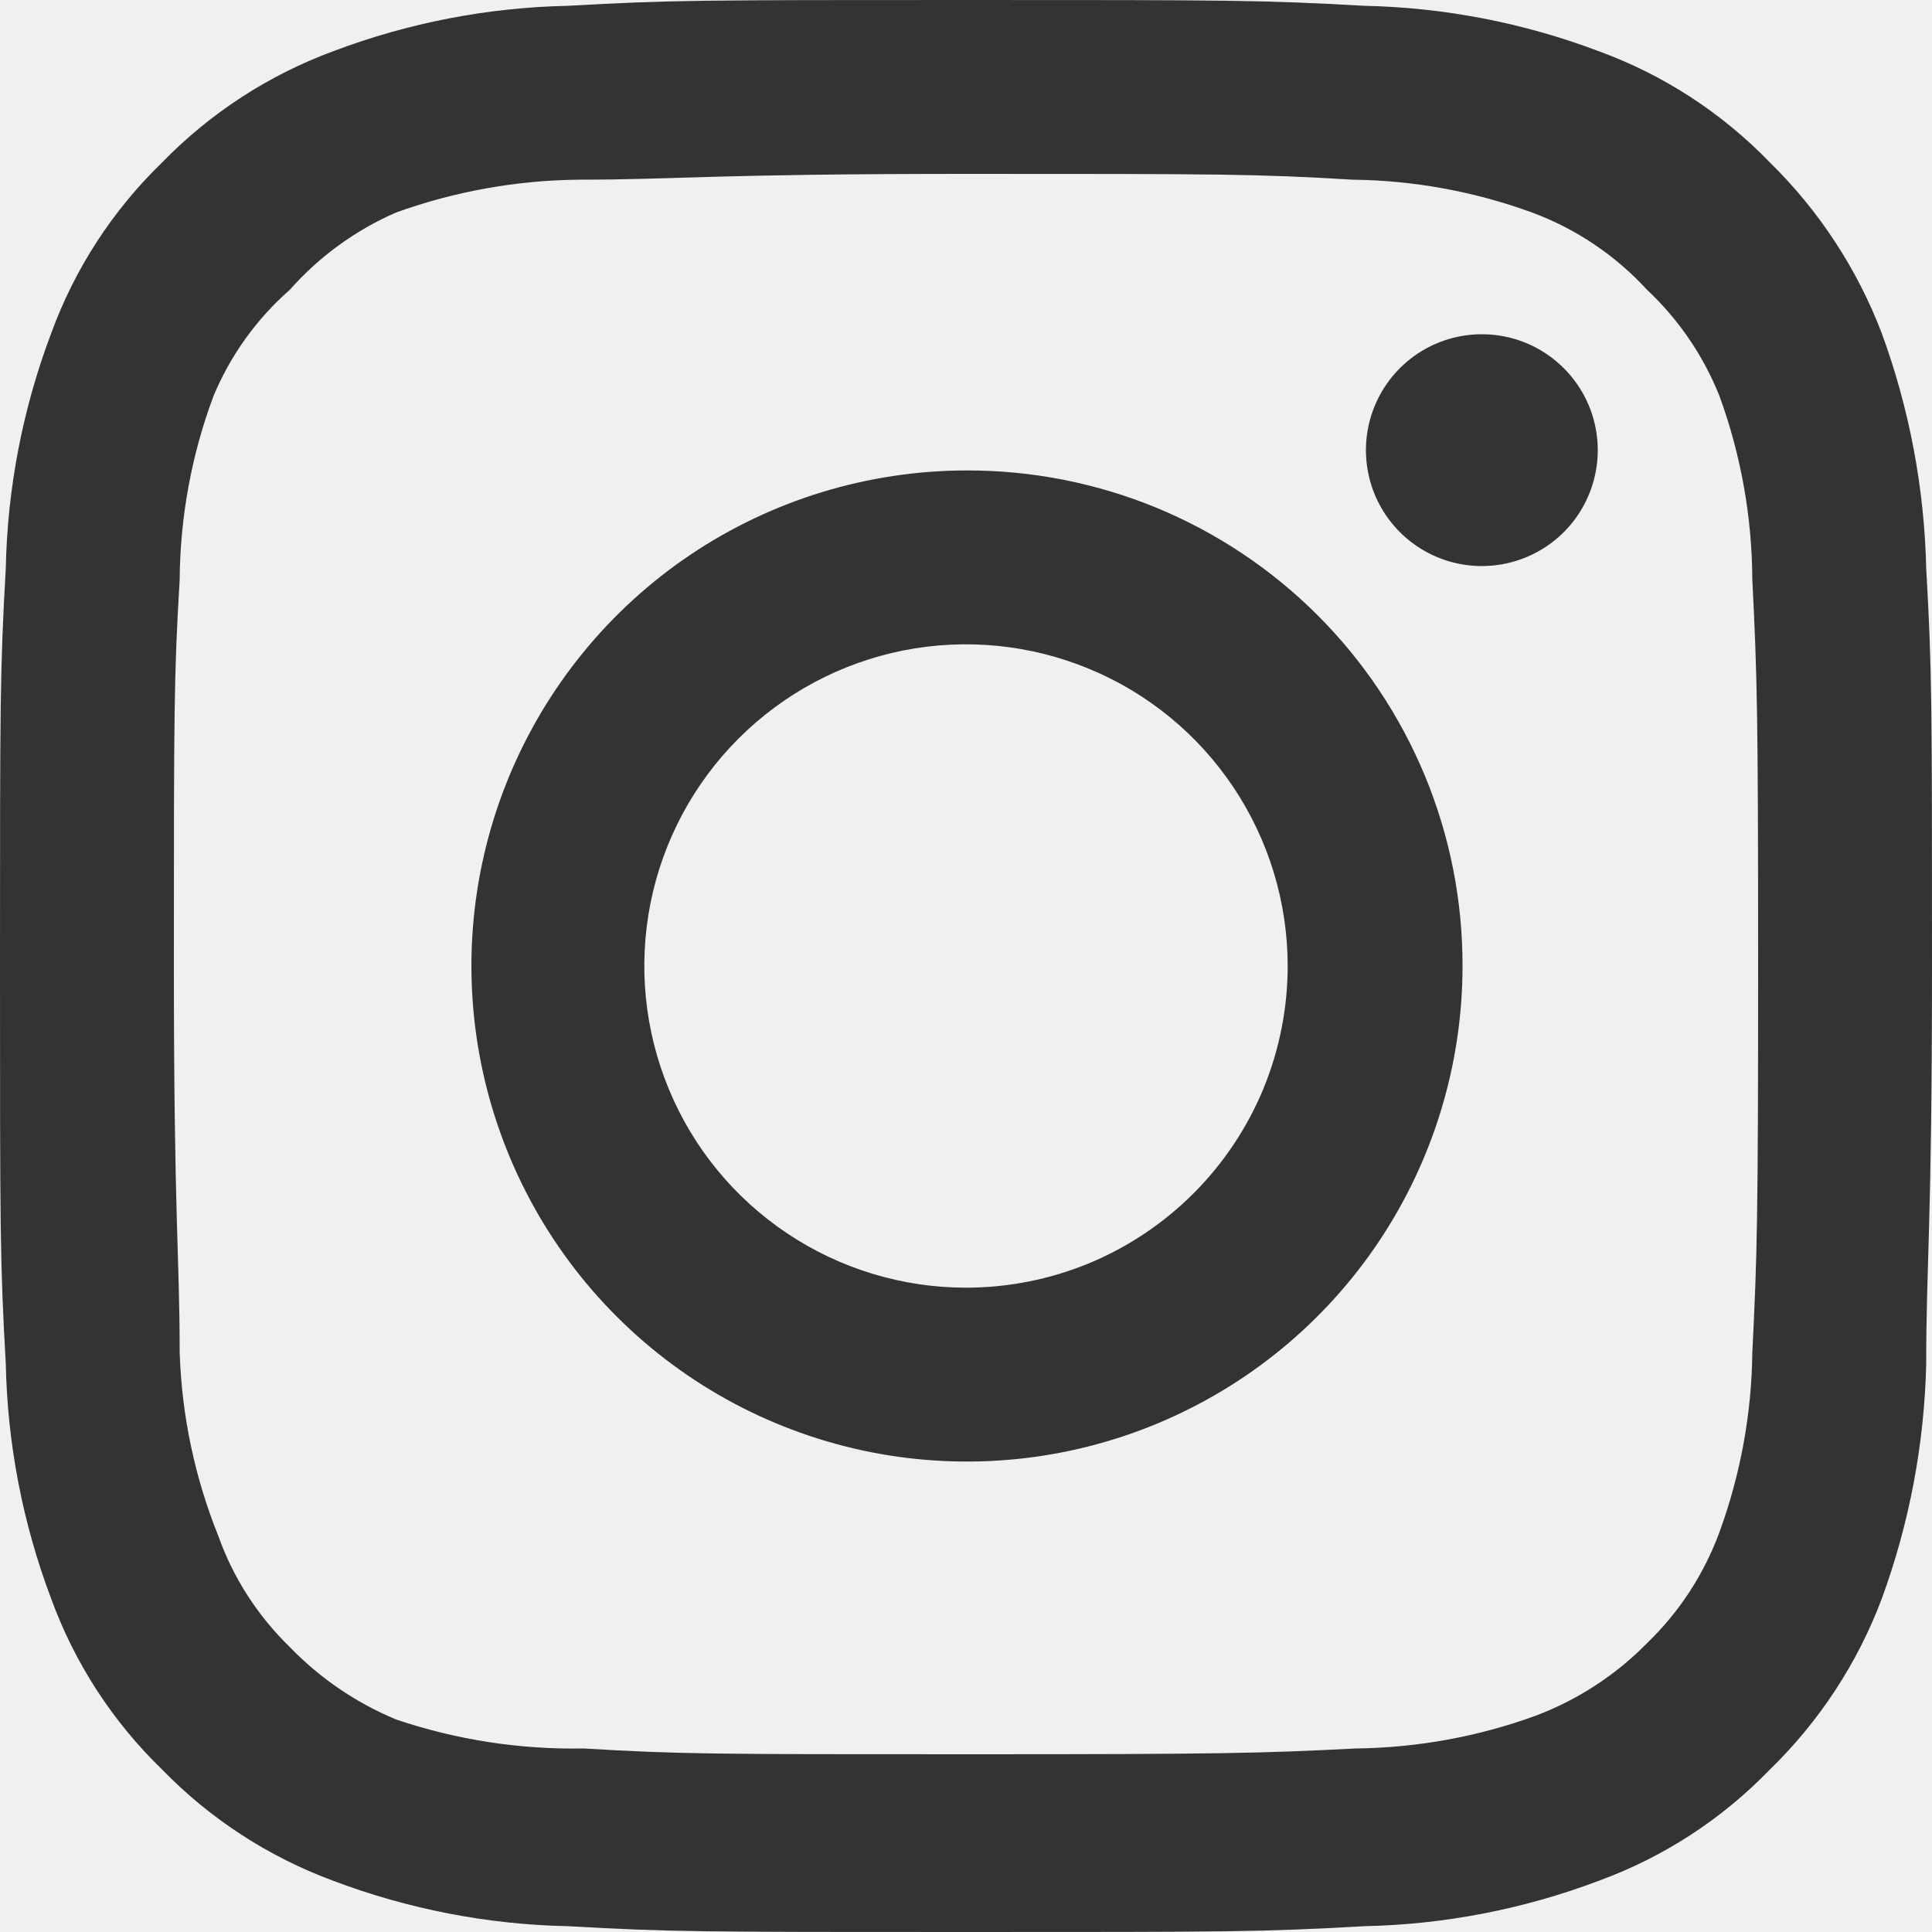
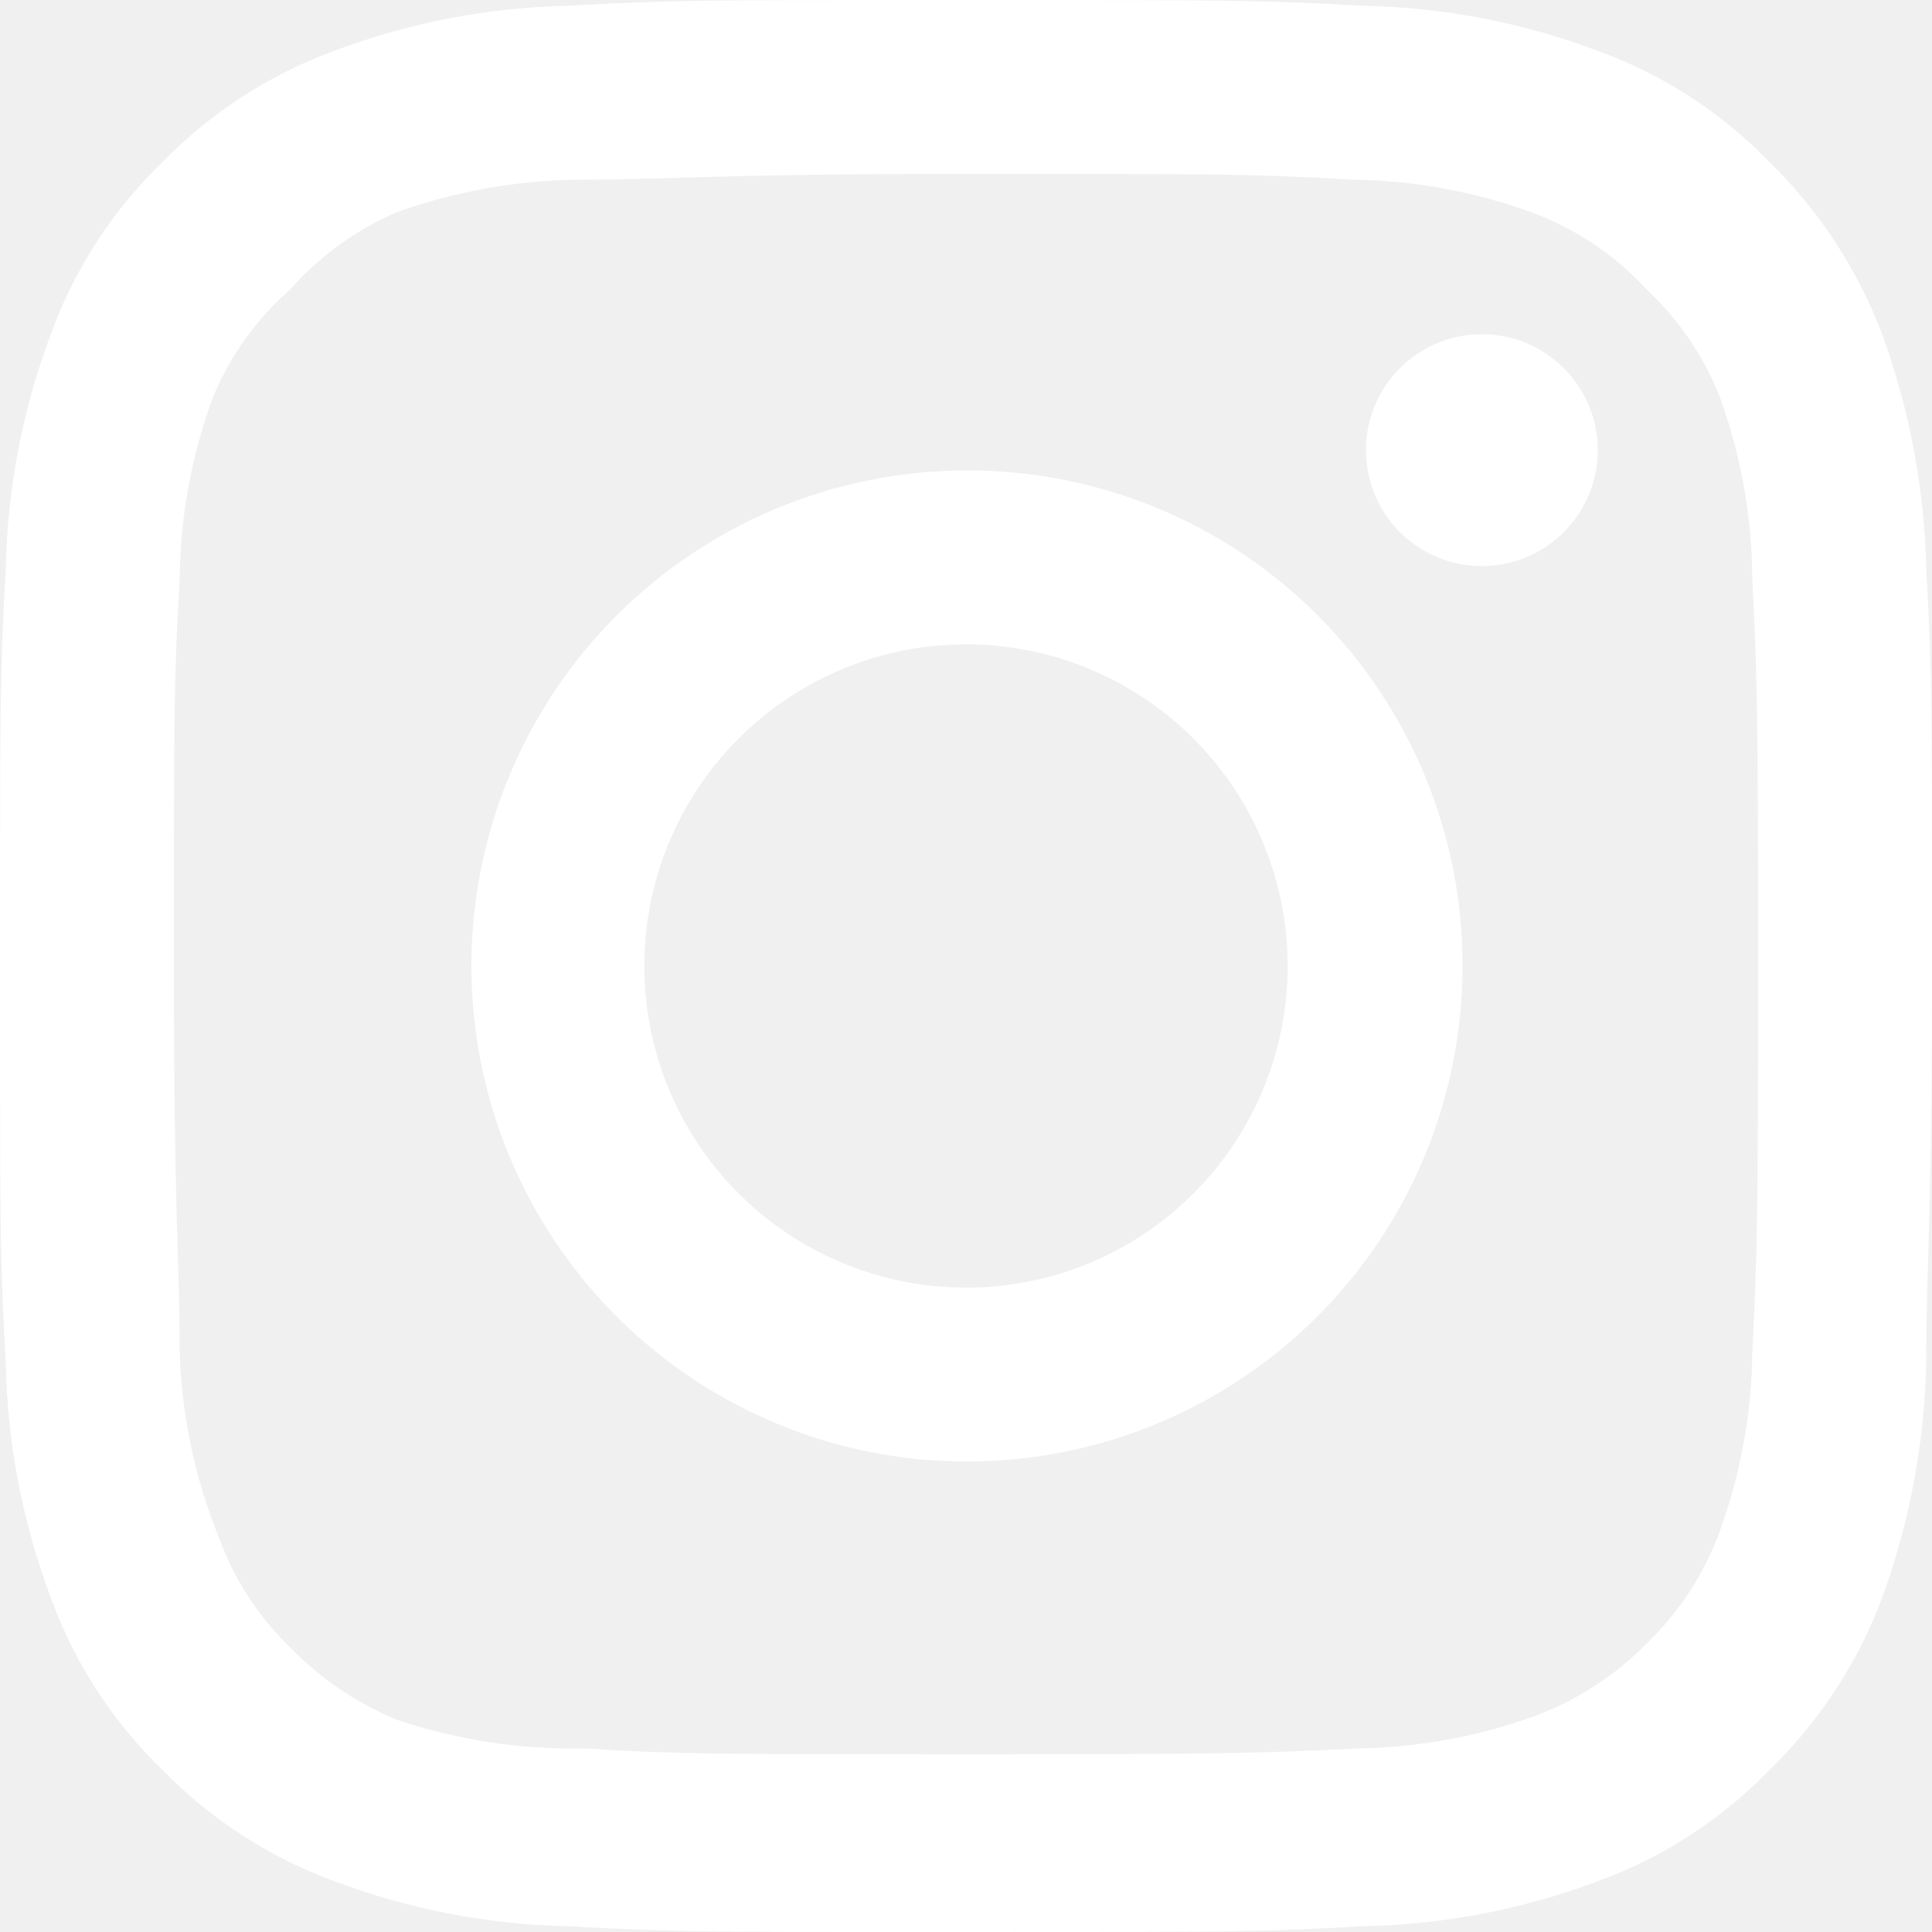
<svg xmlns="http://www.w3.org/2000/svg" width="26" height="26" viewBox="0 0 26 26" fill="none">
-   <path d="M19.942 4.498C19.634 4.498 19.332 4.589 19.075 4.761C18.819 4.932 18.619 5.176 18.501 5.461C18.383 5.746 18.352 6.06 18.412 6.362C18.472 6.665 18.621 6.943 18.839 7.161C19.057 7.379 19.335 7.528 19.638 7.588C19.94 7.648 20.254 7.617 20.539 7.499C20.824 7.381 21.068 7.181 21.239 6.925C21.41 6.668 21.502 6.367 21.502 6.058C21.502 5.644 21.338 5.247 21.045 4.955C20.753 4.662 20.356 4.498 19.942 4.498V4.498ZM25.922 7.644C25.897 6.565 25.695 5.498 25.324 4.485C24.993 3.618 24.479 2.833 23.816 2.184C23.172 1.518 22.385 1.006 21.515 0.689C20.505 0.307 19.436 0.1 18.356 0.078C16.978 -7.26432e-08 16.536 0 13 0C9.464 0 9.022 -7.26432e-08 7.644 0.078C6.564 0.1 5.496 0.307 4.485 0.689C3.616 1.01 2.83 1.52 2.184 2.184C1.518 2.828 1.006 3.615 0.689 4.485C0.307 5.496 0.1 6.564 0.078 7.644C-7.26432e-08 9.022 0 9.464 0 13C0 16.536 -7.26432e-08 16.978 0.078 18.356C0.1 19.436 0.307 20.505 0.689 21.515C1.006 22.385 1.518 23.172 2.184 23.816C2.83 24.48 3.616 24.99 4.485 25.311C5.496 25.693 6.564 25.9 7.644 25.922C9.022 26 9.464 26 13 26C16.536 26 16.978 26 18.356 25.922C19.436 25.9 20.505 25.693 21.515 25.311C22.385 24.994 23.172 24.482 23.816 23.816C24.482 23.169 24.997 22.384 25.324 21.515C25.695 20.502 25.897 19.435 25.922 18.356C25.922 16.978 26 16.536 26 13C26 9.464 26 9.022 25.922 7.644V7.644ZM23.582 18.2C23.573 19.025 23.423 19.843 23.14 20.618C22.932 21.184 22.599 21.695 22.165 22.113C21.743 22.543 21.233 22.875 20.67 23.088C19.895 23.371 19.077 23.52 18.252 23.53C16.952 23.595 16.471 23.608 13.052 23.608C9.633 23.608 9.152 23.608 7.852 23.53C6.995 23.546 6.142 23.414 5.33 23.14C4.792 22.916 4.305 22.585 3.9 22.165C3.469 21.747 3.139 21.236 2.938 20.67C2.621 19.884 2.445 19.047 2.418 18.2C2.418 16.9 2.34 16.419 2.34 13C2.34 9.581 2.34 9.1 2.418 7.8C2.424 6.956 2.578 6.12 2.873 5.33C3.102 4.781 3.453 4.292 3.9 3.9C4.295 3.453 4.783 3.098 5.33 2.86C6.122 2.574 6.958 2.425 7.8 2.418C9.1 2.418 9.581 2.34 13 2.34C16.419 2.34 16.9 2.34 18.2 2.418C19.025 2.427 19.843 2.577 20.618 2.86C21.209 3.079 21.739 3.436 22.165 3.9C22.591 4.299 22.924 4.788 23.14 5.33C23.429 6.122 23.578 6.957 23.582 7.8C23.647 9.1 23.66 9.581 23.66 13C23.66 16.419 23.647 16.9 23.582 18.2ZM13 6.331C11.682 6.334 10.393 6.727 9.298 7.461C8.203 8.196 7.351 9.238 6.848 10.457C6.345 11.676 6.215 13.016 6.474 14.309C6.733 15.602 7.369 16.789 8.302 17.72C9.235 18.652 10.423 19.285 11.717 19.542C13.01 19.798 14.35 19.665 15.568 19.16C16.786 18.655 17.827 17.8 18.559 16.704C19.291 15.607 19.682 14.318 19.682 13C19.684 12.123 19.512 11.254 19.177 10.443C18.841 9.632 18.349 8.896 17.728 8.276C17.107 7.656 16.369 7.165 15.558 6.831C14.747 6.498 13.877 6.328 13 6.331V6.331ZM13 17.329C12.144 17.329 11.307 17.075 10.595 16.599C9.883 16.124 9.328 15.448 9.001 14.657C8.673 13.866 8.587 12.995 8.754 12.155C8.921 11.316 9.334 10.544 9.939 9.939C10.544 9.334 11.316 8.921 12.155 8.754C12.995 8.587 13.866 8.673 14.657 9.001C15.448 9.328 16.124 9.883 16.599 10.595C17.075 11.307 17.329 12.144 17.329 13C17.329 13.569 17.217 14.131 17 14.657C16.782 15.182 16.463 15.659 16.061 16.061C15.659 16.463 15.182 16.782 14.657 17C14.131 17.217 13.569 17.329 13 17.329V17.329Z" fill="#333333" />
+   <path d="M19.942 4.498C19.634 4.498 19.332 4.589 19.075 4.761C18.819 4.932 18.619 5.176 18.501 5.461C18.383 5.746 18.352 6.06 18.412 6.362C18.472 6.665 18.621 6.943 18.839 7.161C19.057 7.379 19.335 7.528 19.638 7.588C19.94 7.648 20.254 7.617 20.539 7.499C20.824 7.381 21.068 7.181 21.239 6.925C21.41 6.668 21.502 6.367 21.502 6.058C21.502 5.644 21.338 5.247 21.045 4.955C20.753 4.662 20.356 4.498 19.942 4.498V4.498ZM25.922 7.644C25.897 6.565 25.695 5.498 25.324 4.485C24.993 3.618 24.479 2.833 23.816 2.184C23.172 1.518 22.385 1.006 21.515 0.689C20.505 0.307 19.436 0.1 18.356 0.078C16.978 -7.26432e-08 16.536 0 13 0C9.464 0 9.022 -7.26432e-08 7.644 0.078C6.564 0.1 5.496 0.307 4.485 0.689C3.616 1.01 2.83 1.52 2.184 2.184C1.518 2.828 1.006 3.615 0.689 4.485C0.307 5.496 0.1 6.564 0.078 7.644C-7.26432e-08 9.022 0 9.464 0 13C0 16.536 -7.26432e-08 16.978 0.078 18.356C0.1 19.436 0.307 20.505 0.689 21.515C1.006 22.385 1.518 23.172 2.184 23.816C2.83 24.48 3.616 24.99 4.485 25.311C5.496 25.693 6.564 25.9 7.644 25.922C9.022 26 9.464 26 13 26C16.536 26 16.978 26 18.356 25.922C19.436 25.9 20.505 25.693 21.515 25.311C22.385 24.994 23.172 24.482 23.816 23.816C24.482 23.169 24.997 22.384 25.324 21.515C25.695 20.502 25.897 19.435 25.922 18.356C25.922 16.978 26 16.536 26 13C26 9.464 26 9.022 25.922 7.644V7.644ZM23.582 18.2C23.573 19.025 23.423 19.843 23.14 20.618C22.932 21.184 22.599 21.695 22.165 22.113C21.743 22.543 21.233 22.875 20.67 23.088C19.895 23.371 19.077 23.52 18.252 23.53C16.952 23.595 16.471 23.608 13.052 23.608C9.633 23.608 9.152 23.608 7.852 23.53C6.995 23.546 6.142 23.414 5.33 23.14C4.792 22.916 4.305 22.585 3.9 22.165C3.469 21.747 3.139 21.236 2.938 20.67C2.621 19.884 2.445 19.047 2.418 18.2C2.418 16.9 2.34 16.419 2.34 13C2.34 9.581 2.34 9.1 2.418 7.8C2.424 6.956 2.578 6.12 2.873 5.33C3.102 4.781 3.453 4.292 3.9 3.9C4.295 3.453 4.783 3.098 5.33 2.86C6.122 2.574 6.958 2.425 7.8 2.418C9.1 2.418 9.581 2.34 13 2.34C16.419 2.34 16.9 2.34 18.2 2.418C19.025 2.427 19.843 2.577 20.618 2.86C21.209 3.079 21.739 3.436 22.165 3.9C22.591 4.299 22.924 4.788 23.14 5.33C23.429 6.122 23.578 6.957 23.582 7.8C23.647 9.1 23.66 9.581 23.66 13C23.66 16.419 23.647 16.9 23.582 18.2ZM13 6.331C11.682 6.334 10.393 6.727 9.298 7.461C8.203 8.196 7.351 9.238 6.848 10.457C6.345 11.676 6.215 13.016 6.474 14.309C6.733 15.602 7.369 16.789 8.302 17.72C9.235 18.652 10.423 19.285 11.717 19.542C13.01 19.798 14.35 19.665 15.568 19.16C16.786 18.655 17.827 17.8 18.559 16.704C19.291 15.607 19.682 14.318 19.682 13C19.684 12.123 19.512 11.254 19.177 10.443C18.841 9.632 18.349 8.896 17.728 8.276C17.107 7.656 16.369 7.165 15.558 6.831C14.747 6.498 13.877 6.328 13 6.331V6.331ZM13 17.329C12.144 17.329 11.307 17.075 10.595 16.599C9.883 16.124 9.328 15.448 9.001 14.657C8.673 13.866 8.587 12.995 8.754 12.155C8.921 11.316 9.334 10.544 9.939 9.939C10.544 9.334 11.316 8.921 12.155 8.754C12.995 8.587 13.866 8.673 14.657 9.001C15.448 9.328 16.124 9.883 16.599 10.595C17.075 11.307 17.329 12.144 17.329 13C17.329 13.569 17.217 14.131 17 14.657C16.782 15.182 16.463 15.659 16.061 16.061C15.659 16.463 15.182 16.782 14.657 17C14.131 17.217 13.569 17.329 13 17.329V17.329Z" fill="white" />
</svg>
